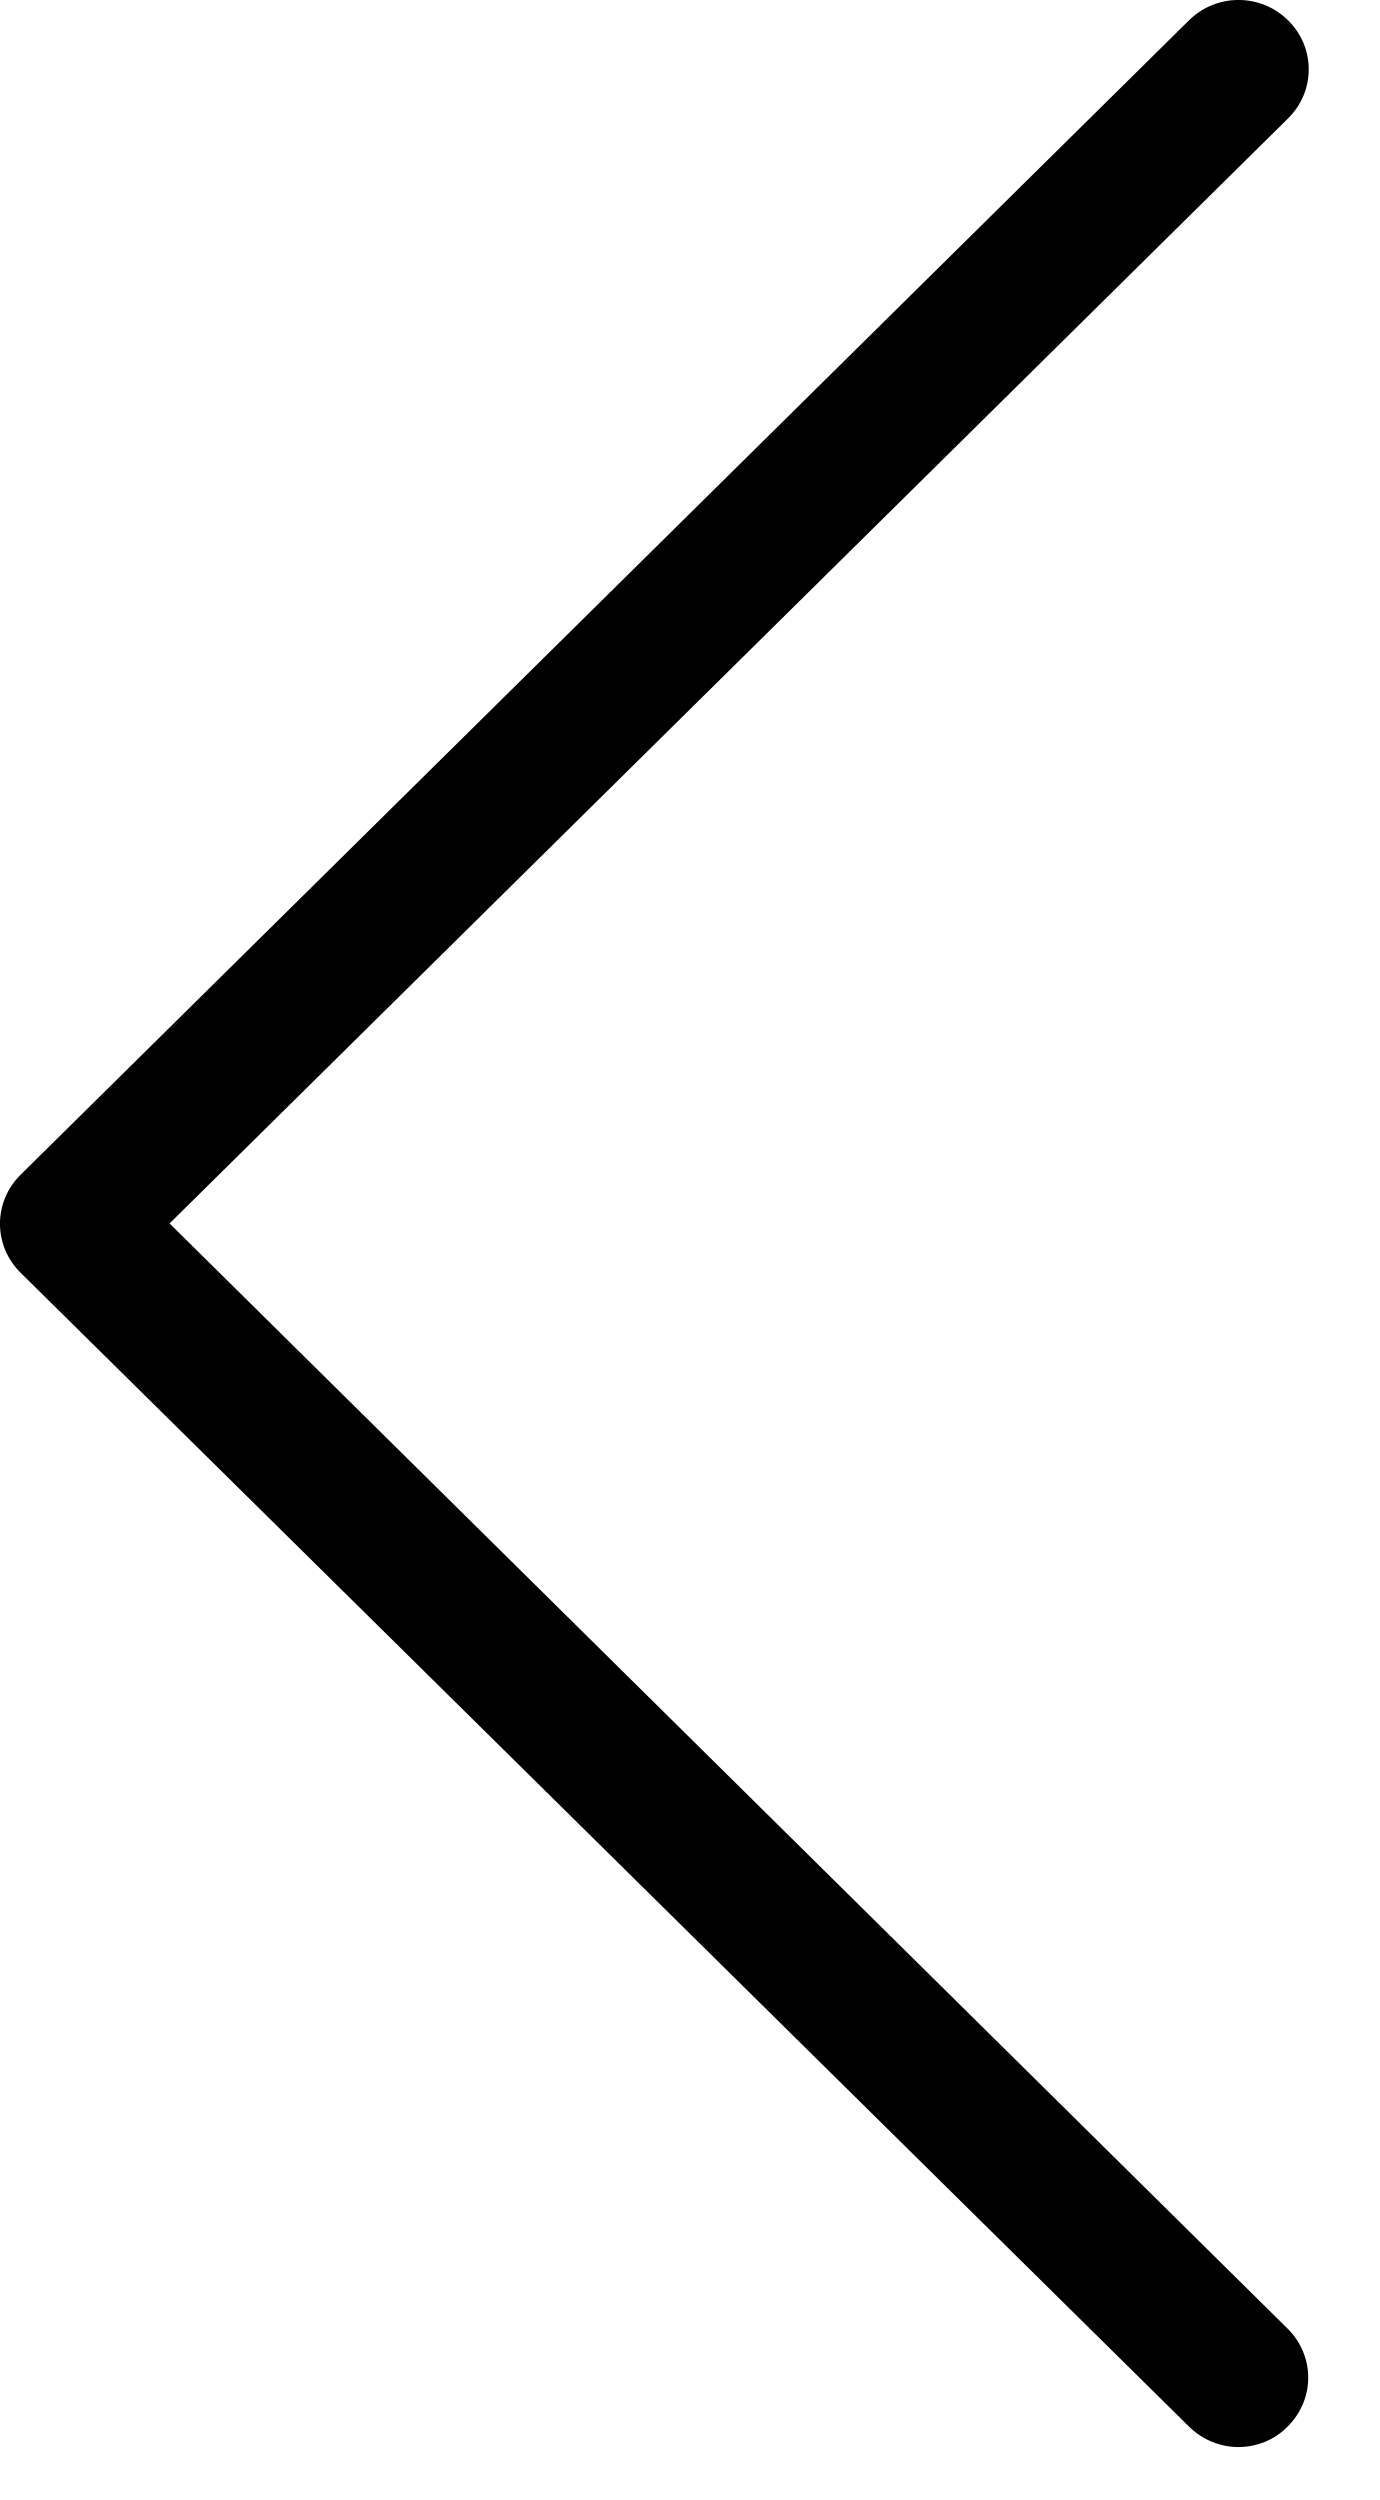
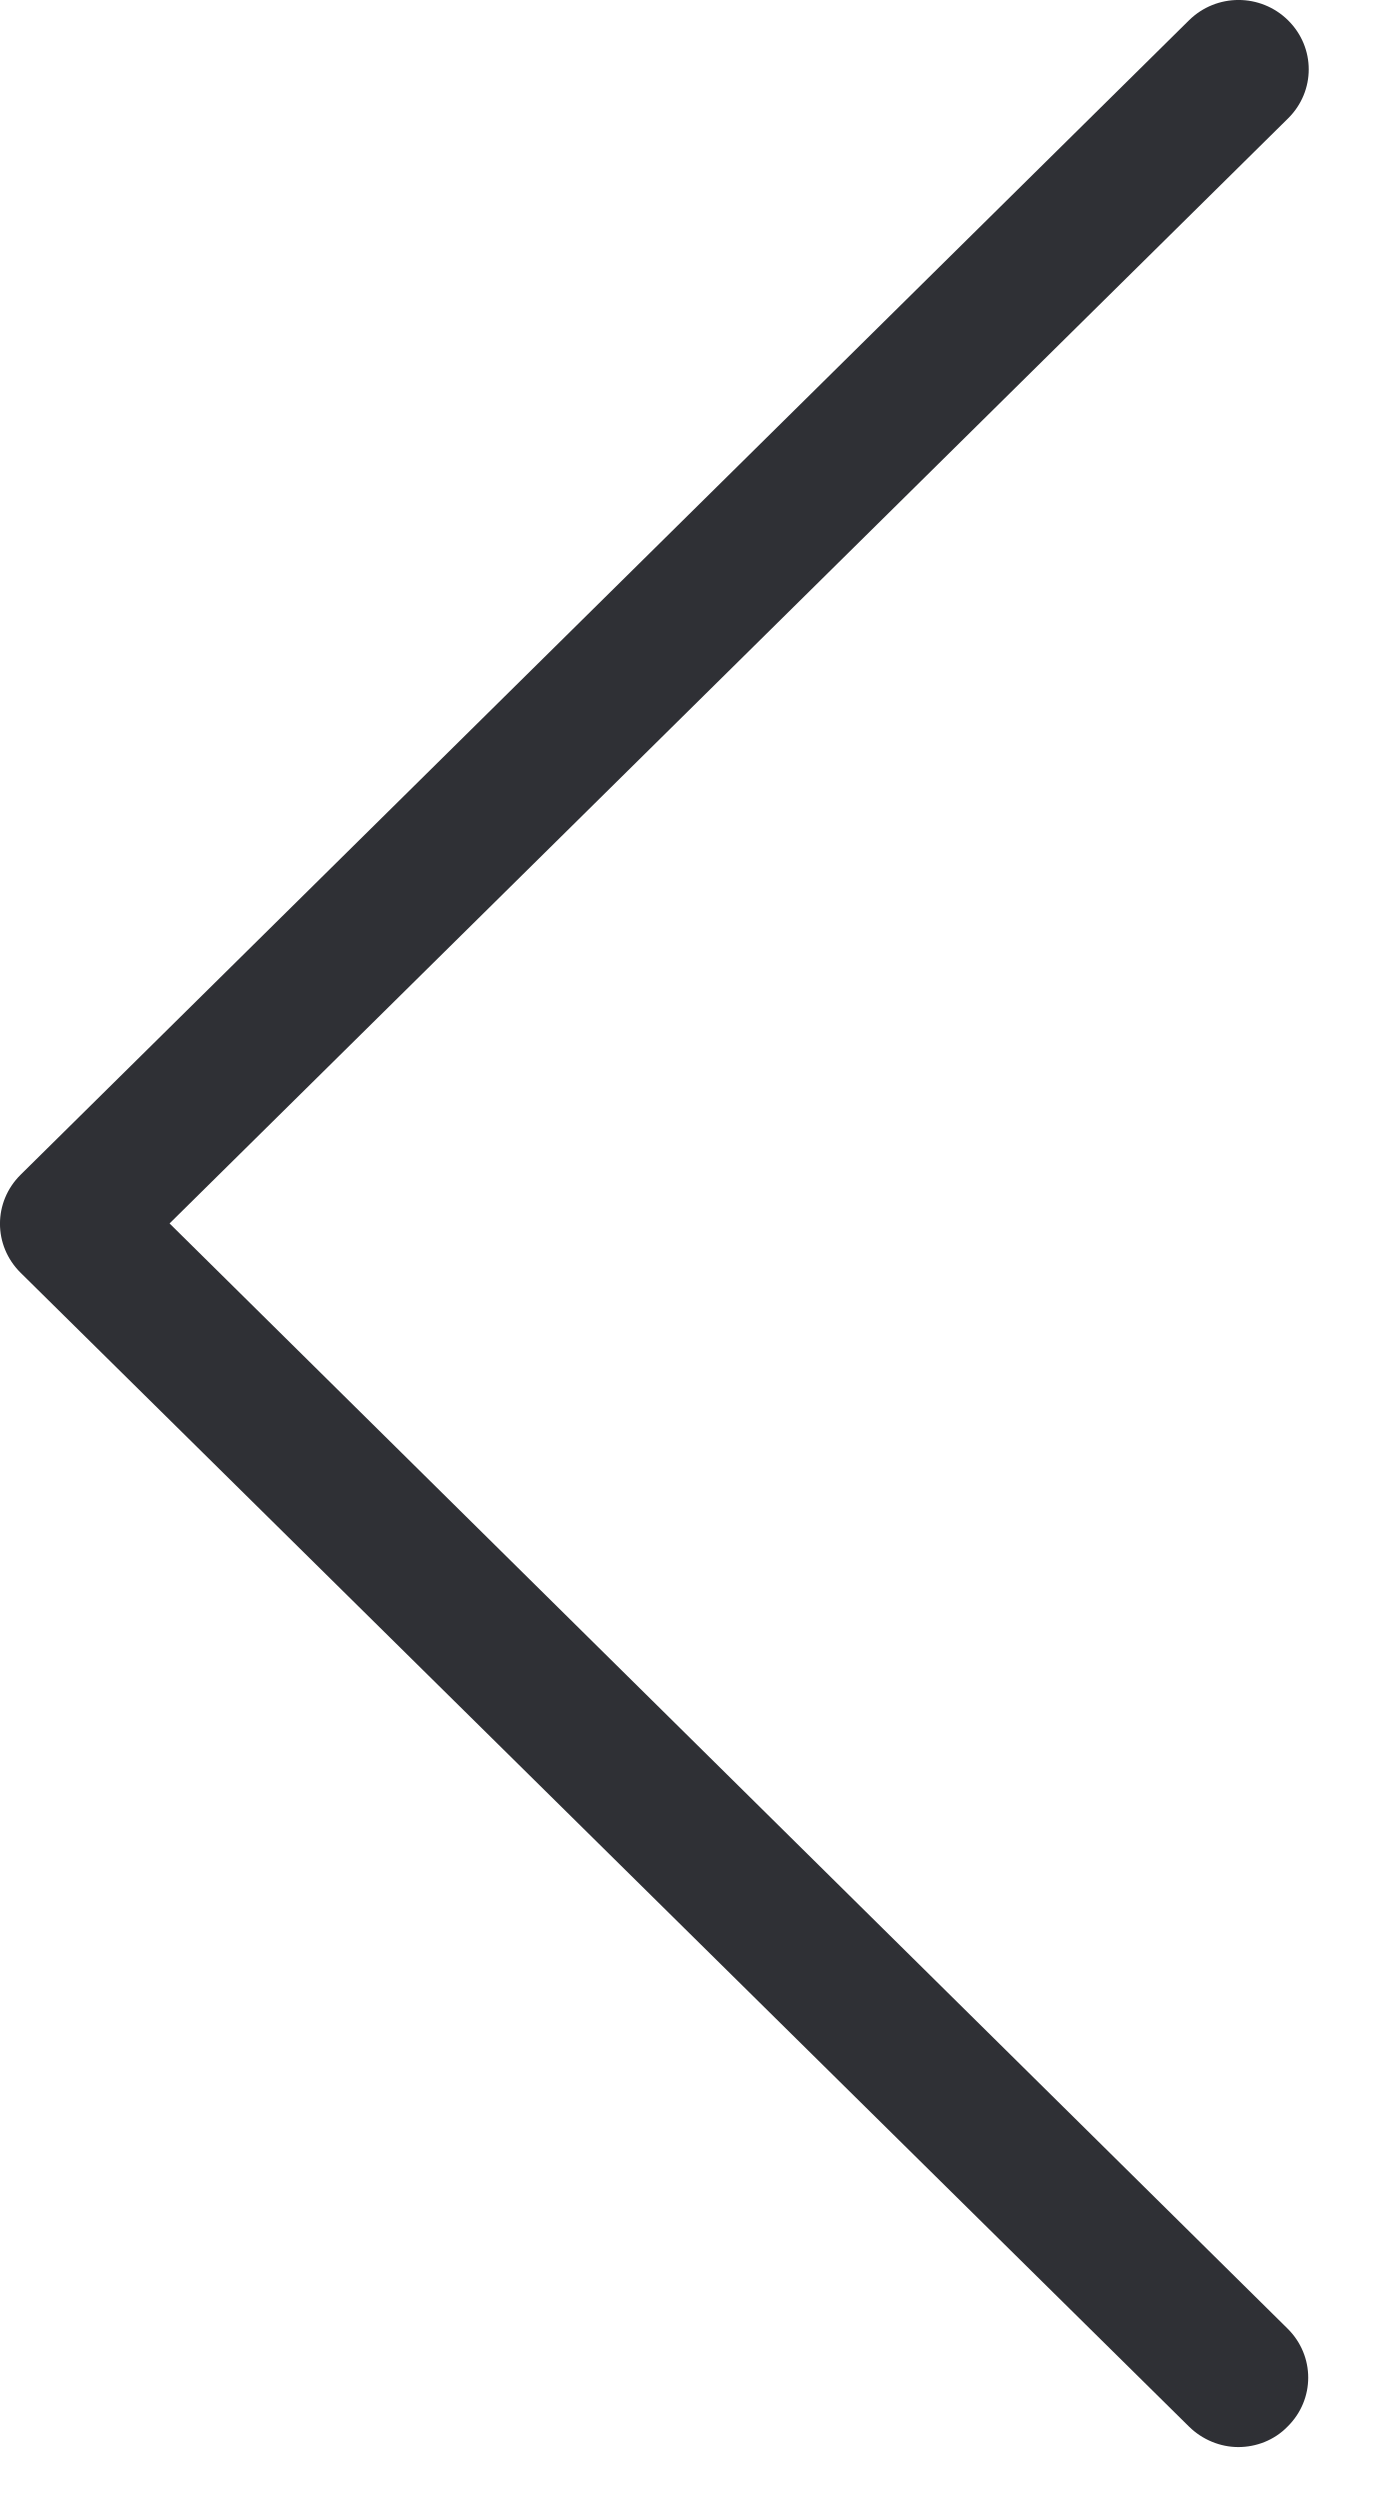
<svg xmlns="http://www.w3.org/2000/svg" width="16" height="29" viewBox="0 0 16 29" fill="none">
-   <path d="M1.967 14.192L14.942 1.373C15.261 1.057 15.261 0.552 14.942 0.236C14.623 -0.079 14.111 -0.079 13.792 0.236L0.239 13.627C-0.08 13.943 -0.08 14.448 0.239 14.764L13.792 28.148C13.949 28.303 14.159 28.386 14.364 28.386C14.569 28.386 14.78 28.309 14.936 28.148C15.255 27.833 15.255 27.328 14.936 27.012L1.967 14.192Z" fill="black" />
+   <path d="M1.967 14.192L14.942 1.373C15.261 1.057 15.261 0.552 14.942 0.236C14.623 -0.079 14.111 -0.079 13.792 0.236L0.239 13.627C-0.08 13.943 -0.08 14.448 0.239 14.764L13.792 28.148C13.949 28.303 14.159 28.386 14.364 28.386C14.569 28.386 14.78 28.309 14.936 28.148C15.255 27.833 15.255 27.328 14.936 27.012L1.967 14.192Z" fill="#2F3035" />
</svg>
